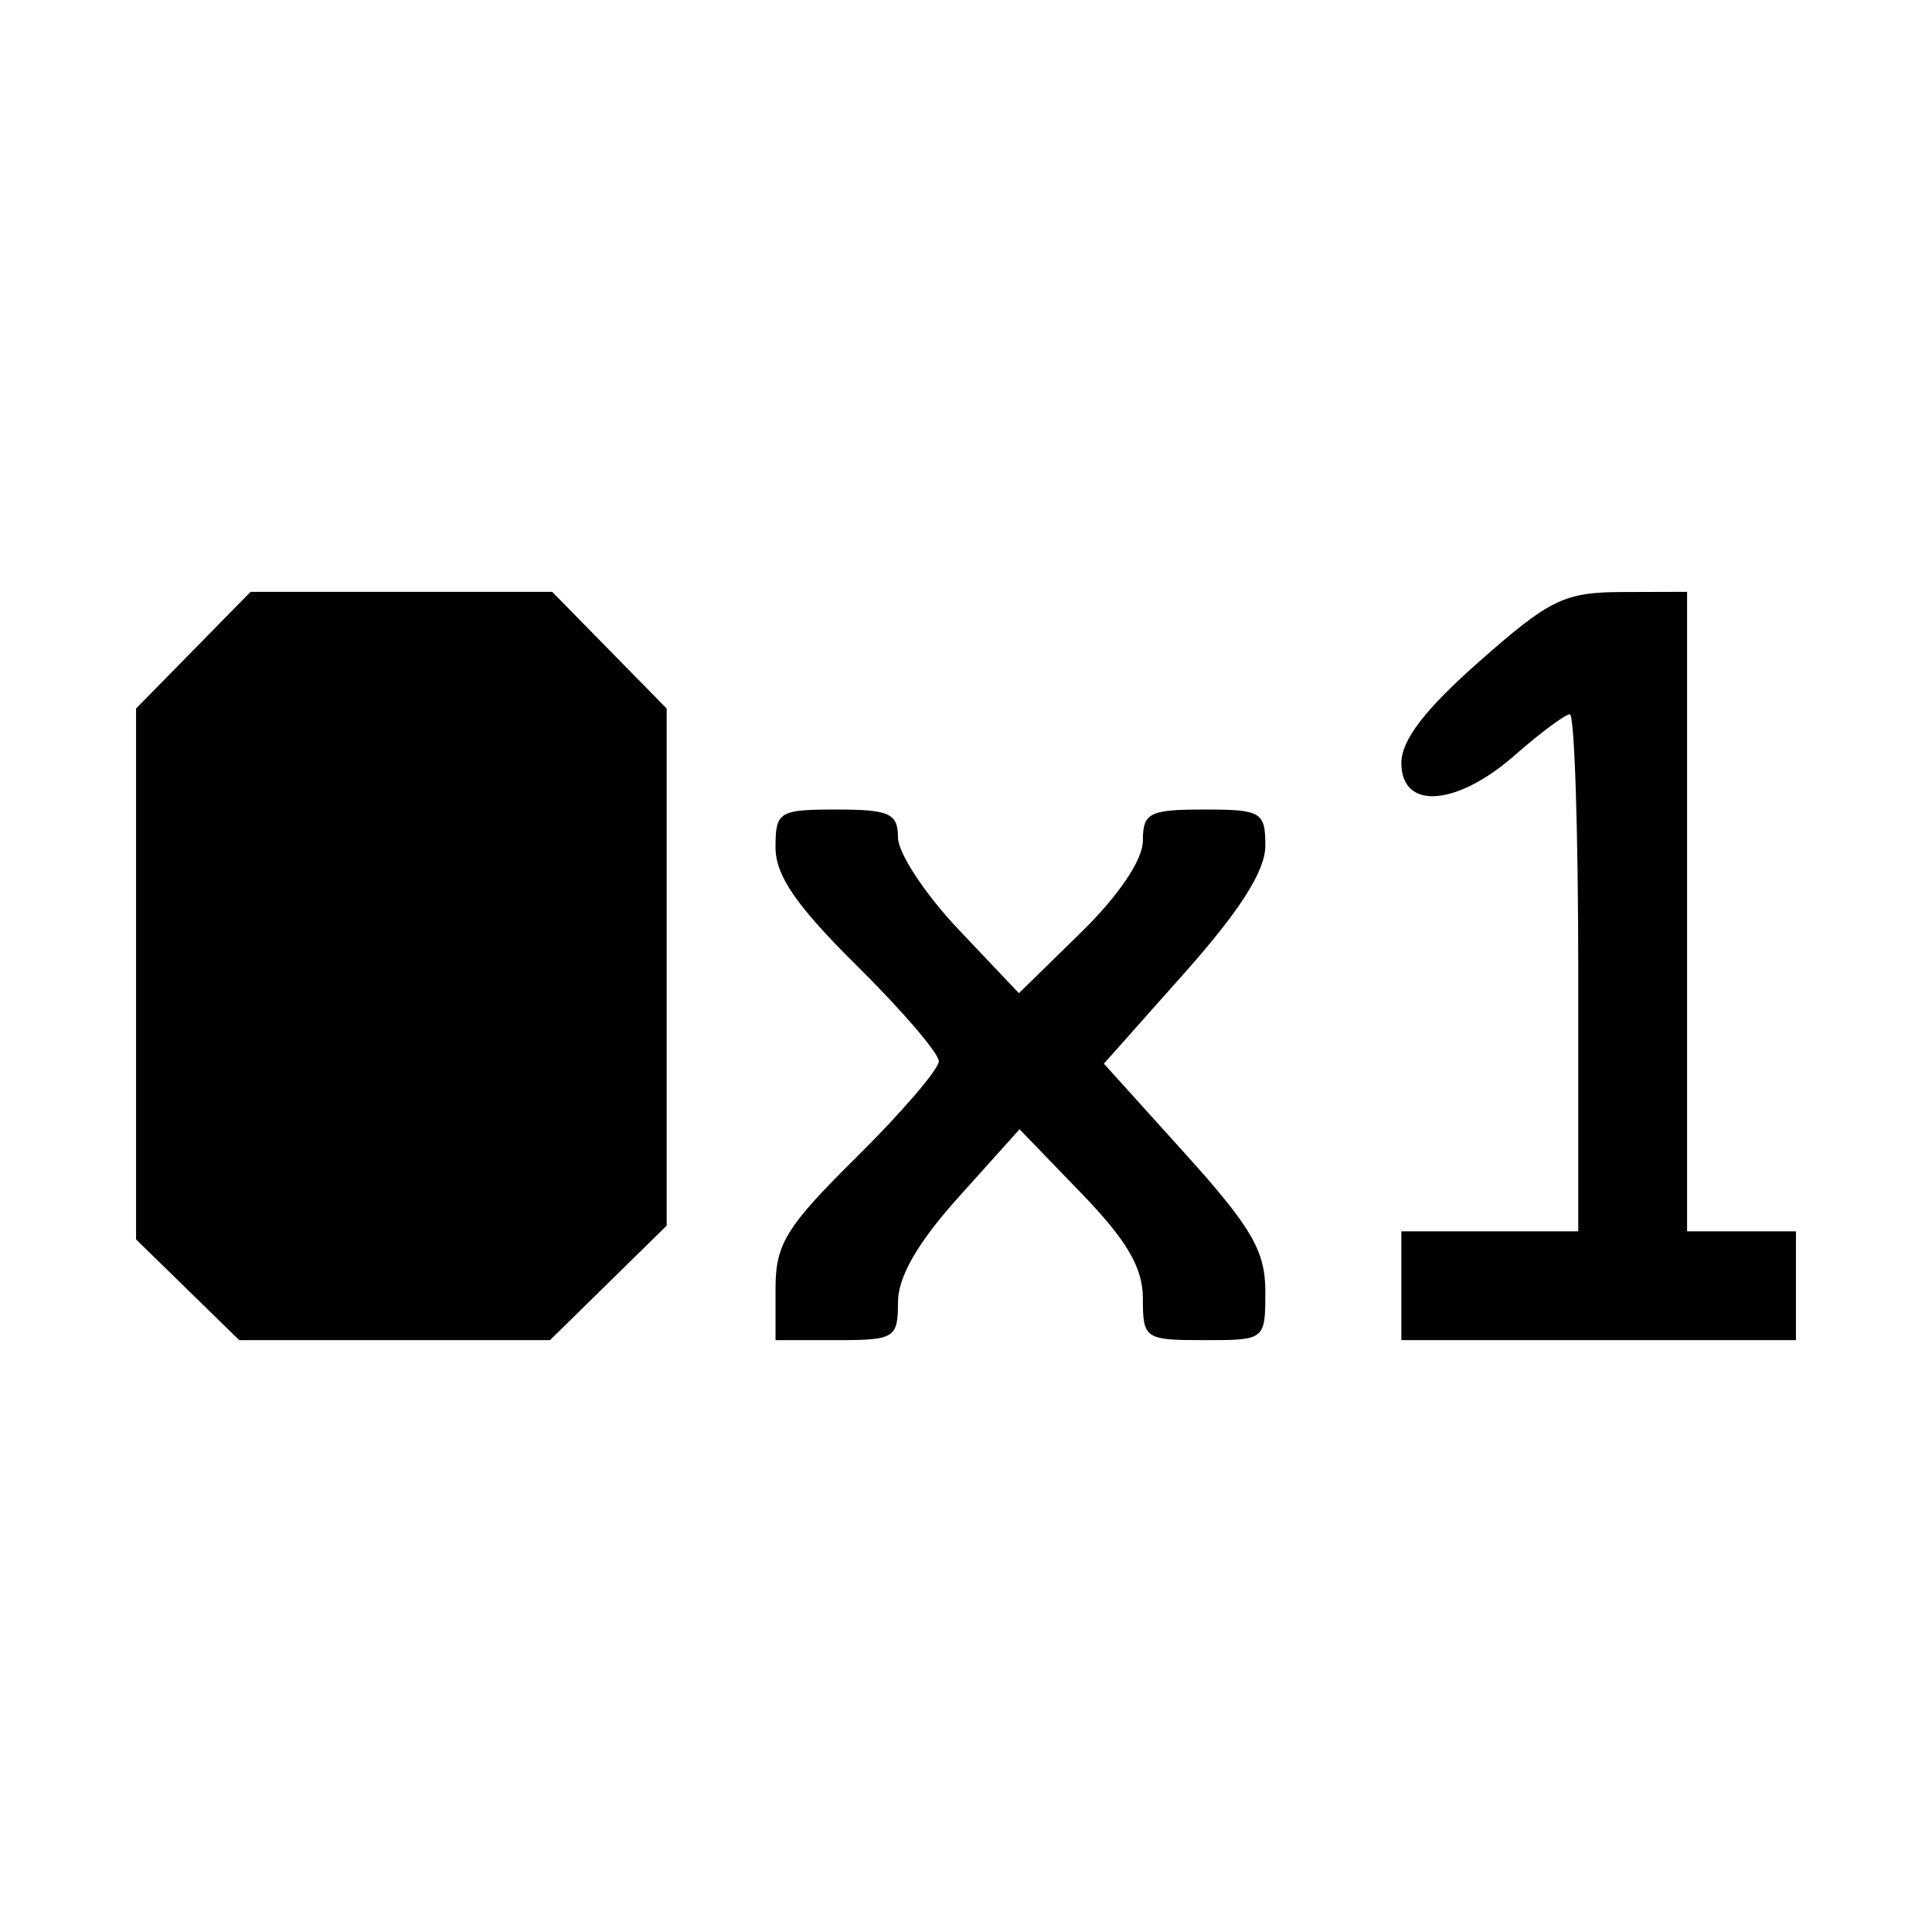
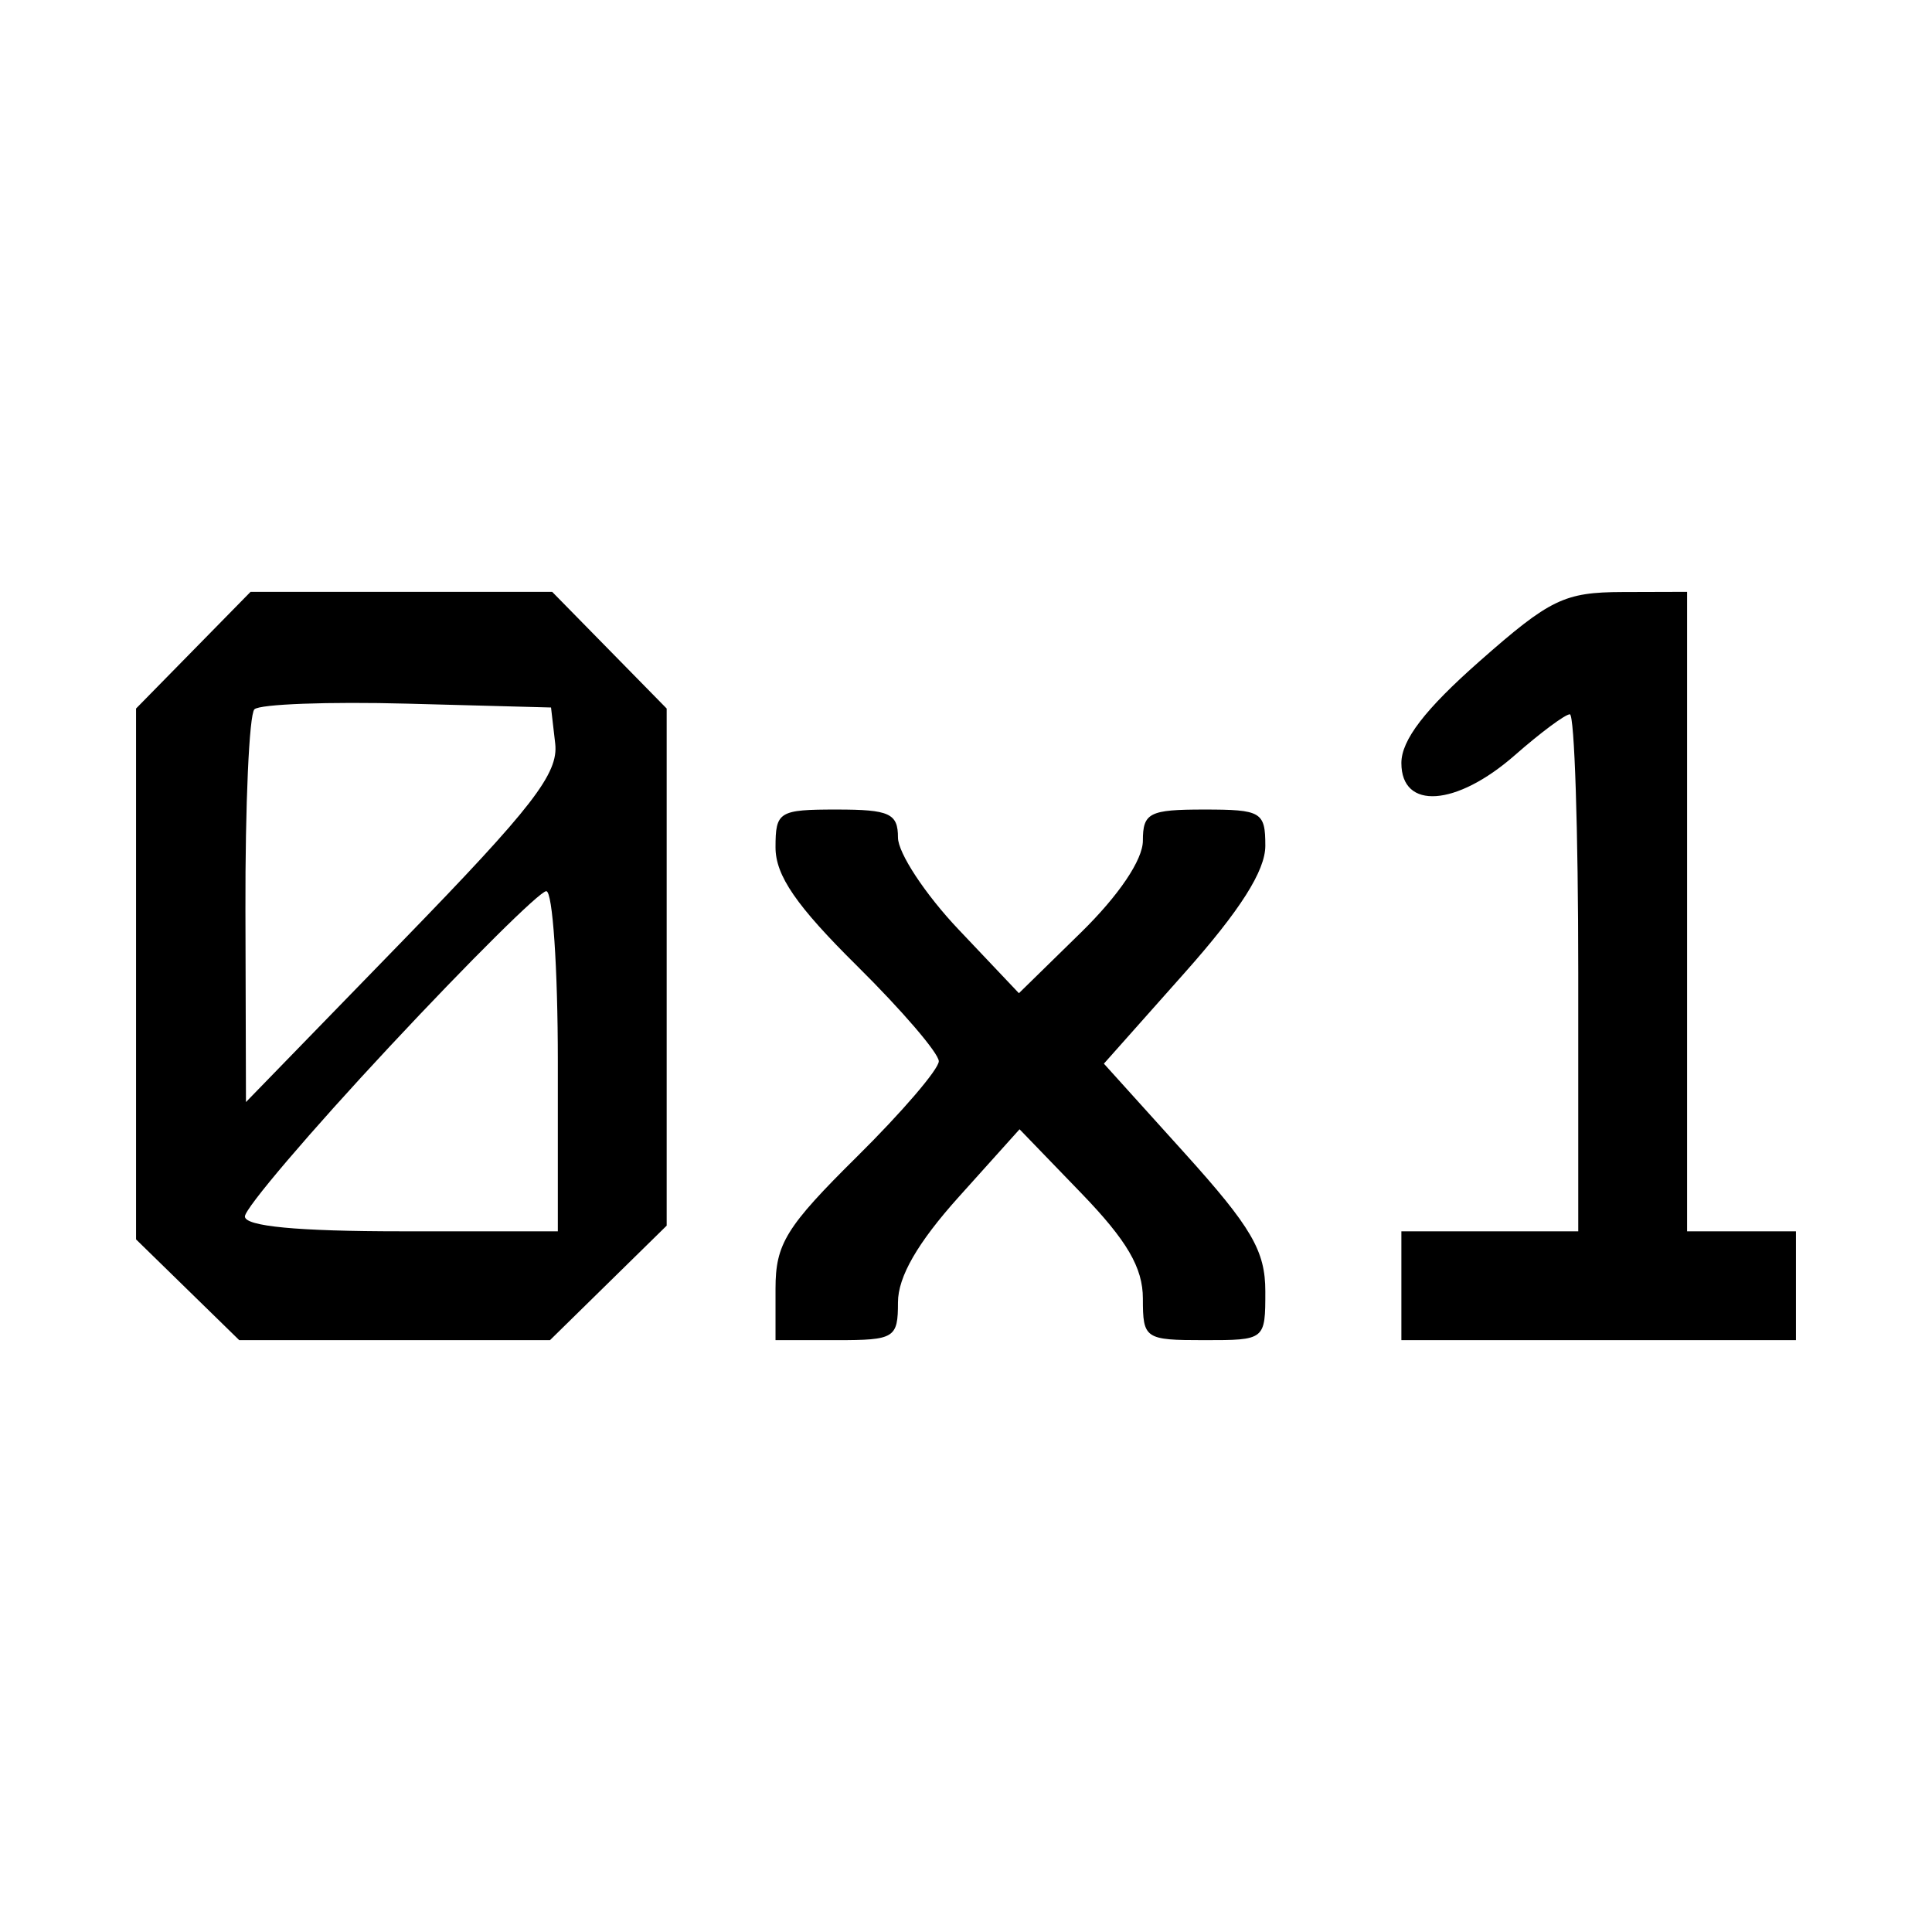
<svg xmlns="http://www.w3.org/2000/svg" width="700" height="700" viewBox="0 0 142 142" version="1.1">
-   <path transform="translate(0,33.5)" d="M 14.208 14.288 L 10 18.576 10 38.085 L 10 57.594 13.792 61.297 L 17.584 65 29.004 65 L 40.424 65 44.712 60.792 L 49 56.584 49 37.580 L 49 18.576 44.792 14.288 L 40.584 10 29.500 10 L 18.416 10 14.208 14.288 M 108.750 15.097 C 104.734 18.637, 103 20.895, 103 22.583 C 103 26.060, 107.044 25.778, 111.347 22 C 113.226 20.350, 115.042 19, 115.382 19 C 115.722 19, 116 27.550, 116 38 L 116 57 109.500 57 L 103 57 103 61 L 103 65 117.500 65 L 132 65 132 61 L 132 57 128 57 L 124 57 124 33.500 L 124 10 119.250 10.014 C 114.973 10.027, 113.927 10.533, 108.750 15.097 M 18.698 18.635 C 18.314 19.019, 18.018 25.671, 18.039 33.417 L 18.078 47.500 29.596 35.648 C 39.168 25.797, 41.061 23.348, 40.807 21.148 L 40.500 18.500 29.948 18.218 C 24.145 18.063, 19.083 18.251, 18.698 18.635 M 57 28.781 C 57 30.854, 58.528 33.075, 63 37.500 C 66.300 40.766, 69 43.916, 69 44.500 C 69 45.084, 66.300 48.234, 63 51.500 C 57.771 56.674, 57 57.923, 57 61.219 L 57 65 61.500 65 C 65.753 65, 66 64.848, 66 62.223 C 66 60.342, 67.443 57.839, 70.468 54.473 L 74.937 49.500 79.468 54.192 C 82.833 57.676, 84 59.671, 84 61.942 C 84 64.900, 84.148 65, 88.500 65 C 92.997 65, 93 64.998, 93 61.412 C 93 58.436, 91.987 56.702, 87.068 51.251 L 81.135 44.678 87.068 38.003 C 91.156 33.403, 93 30.499, 93 28.664 C 93 26.173, 92.707 26, 88.500 26 C 84.476 26, 84 26.242, 84 28.292 C 84 29.693, 82.230 32.316, 79.445 35.042 L 74.889 39.500 70.445 34.808 C 68 32.228, 66 29.190, 66 28.058 C 66 26.286, 65.376 26, 61.500 26 C 57.245 26, 57 26.152, 57 28.781 M 28.651 43.408 C 22.793 49.682, 18 55.307, 18 55.908 C 18 56.634, 21.852 57, 29.500 57 L 41 57 41 44.500 C 41 37.625, 40.618 32, 40.151 32 C 39.684 32, 34.509 37.133, 28.651 43.408" fill="#000" />
+   <path transform="translate(0,33.5)" d="M 14.208 14.288 L 10 18.576 10 38.085 L 10 57.594 13.792 61.297 L 17.584 65 29.004 65 L 40.424 65 44.712 60.792 L 49 56.584 49 37.580 L 49 18.576 44.792 14.288 L 40.584 10 29.500 10 L 18.416 10 14.208 14.288 M 108.750 15.097 C 104.734 18.637, 103 20.895, 103 22.583 C 103 26.060, 107.044 25.778, 111.347 22 C 113.226 20.350, 115.042 19, 115.382 19 C 115.722 19, 116 27.550, 116 38 L 116 57 109.500 57 L 103 57 103 61 L 103 65 117.500 65 L 132 65 132 61 L 132 57 128 57 L 124 57 124 33.500 L 124 10 119.250 10.014 C 114.973 10.027, 113.927 10.533, 108.750 15.097 M 18.698 18.635 C 18.314 19.019, 18.018 25.671, 18.039 33.417 L 18.078 47.500 29.596 35.648 C 39.168 25.797, 41.061 23.348, 40.807 21.148 L 40.500 18.500 29.948 18.218 C 24.145 18.063, 19.083 18.251, 18.698 18.635 M 57 28.781 C 57 30.854, 58.528 33.075, 63 37.500 C 66.300 40.766, 69 43.916, 69 44.500 C 69 45.084, 66.300 48.234, 63 51.500 C 57.771 56.674, 57 57.923, 57 61.219 L 57 65 61.500 65 C 65.753 65, 66 64.848, 66 62.223 C 66 60.342, 67.443 57.839, 70.468 54.473 L 74.937 49.500 79.468 54.192 C 82.833 57.676, 84 59.671, 84 61.942 C 84 64.900, 84.148 65, 88.500 65 C 92.997 65, 93 64.998, 93 61.412 C 93 58.436, 91.987 56.702, 87.068 51.251 L 81.135 44.678 87.068 38.003 C 91.156 33.403, 93 30.499, 93 28.664 C 93 26.173, 92.707 26, 88.500 26 C 84.476 26, 84 26.242, 84 28.292 C 84 29.693, 82.230 32.316, 79.445 35.042 L 74.889 39.500 70.445 34.808 C 68 32.228, 66 29.190, 66 28.058 C 66 26.286, 65.376 26, 61.500 26 C 57.245 26, 57 26.152, 57 28.781 M 28.651 43.408 C 22.793 49.682, 18 55.307, 18 55.908 C 18 56.634, 21.852 57, 29.500 57 L 41 57 41 44.500 C 41 37.625, 40.618 32, 40.151 32 C 39.684 32, 34.509 37.133, 28.651 43.408" fill="#000" fill-rule="evenodd" />
</svg>
